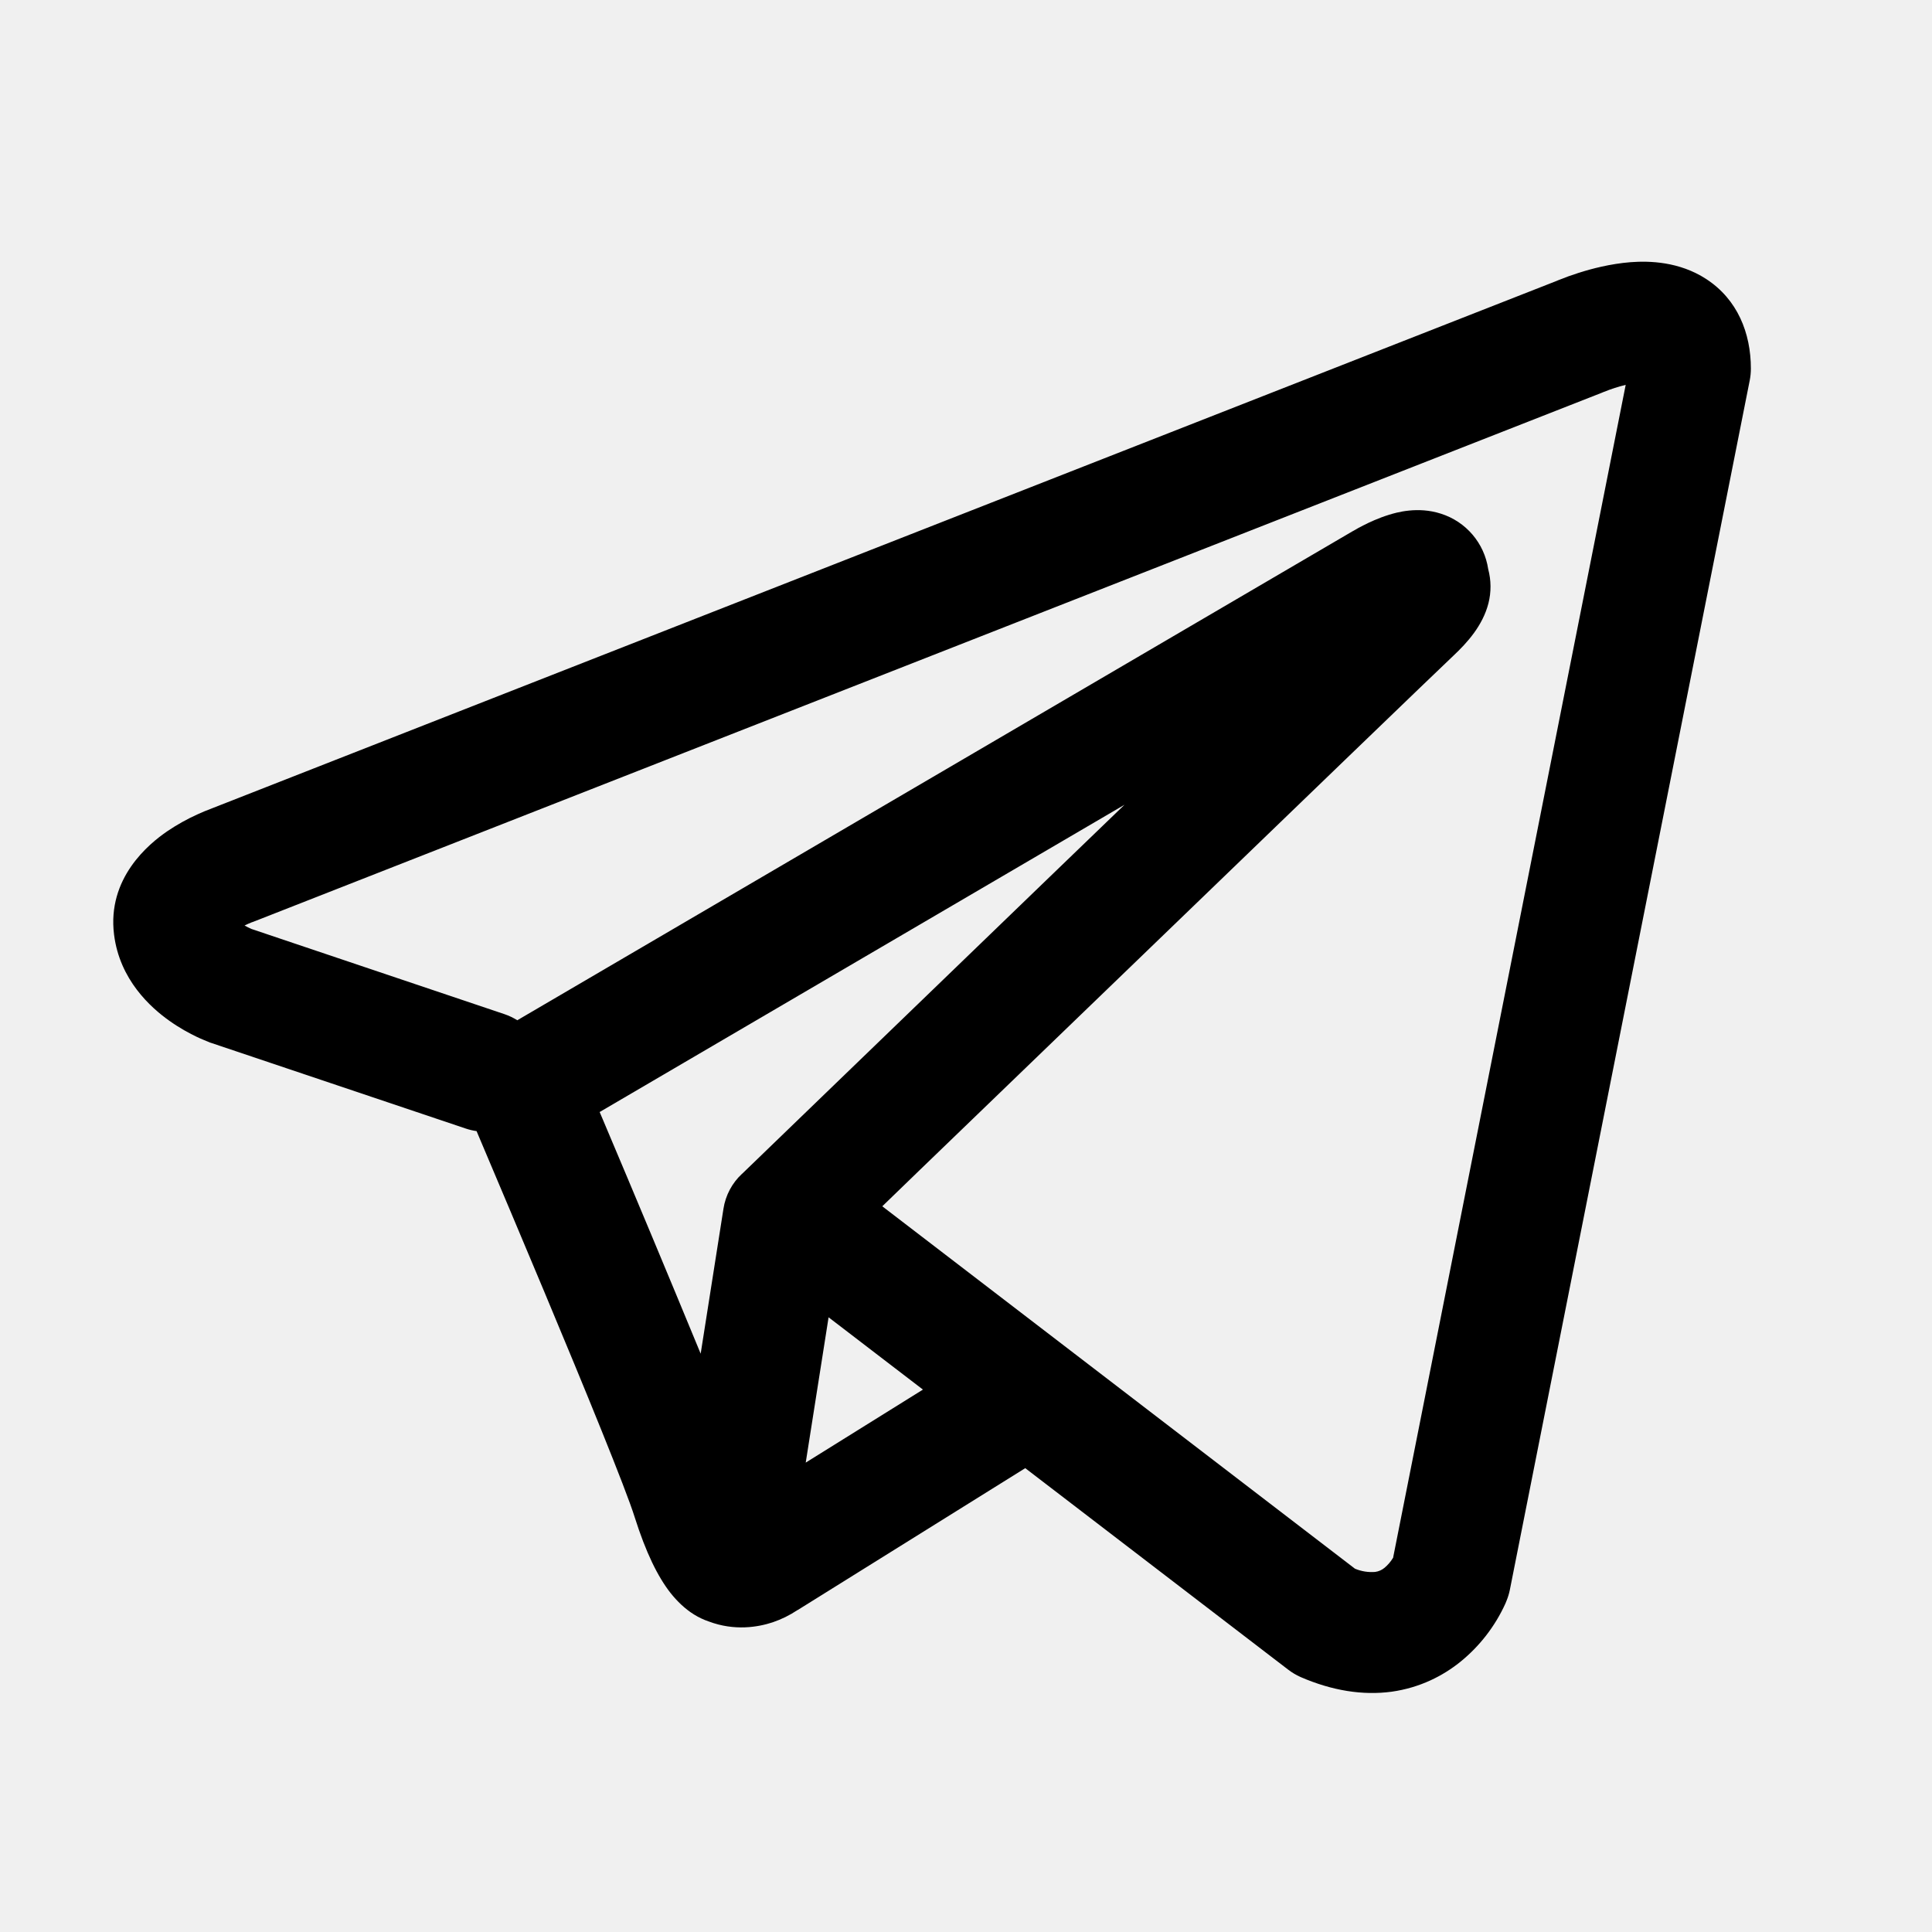
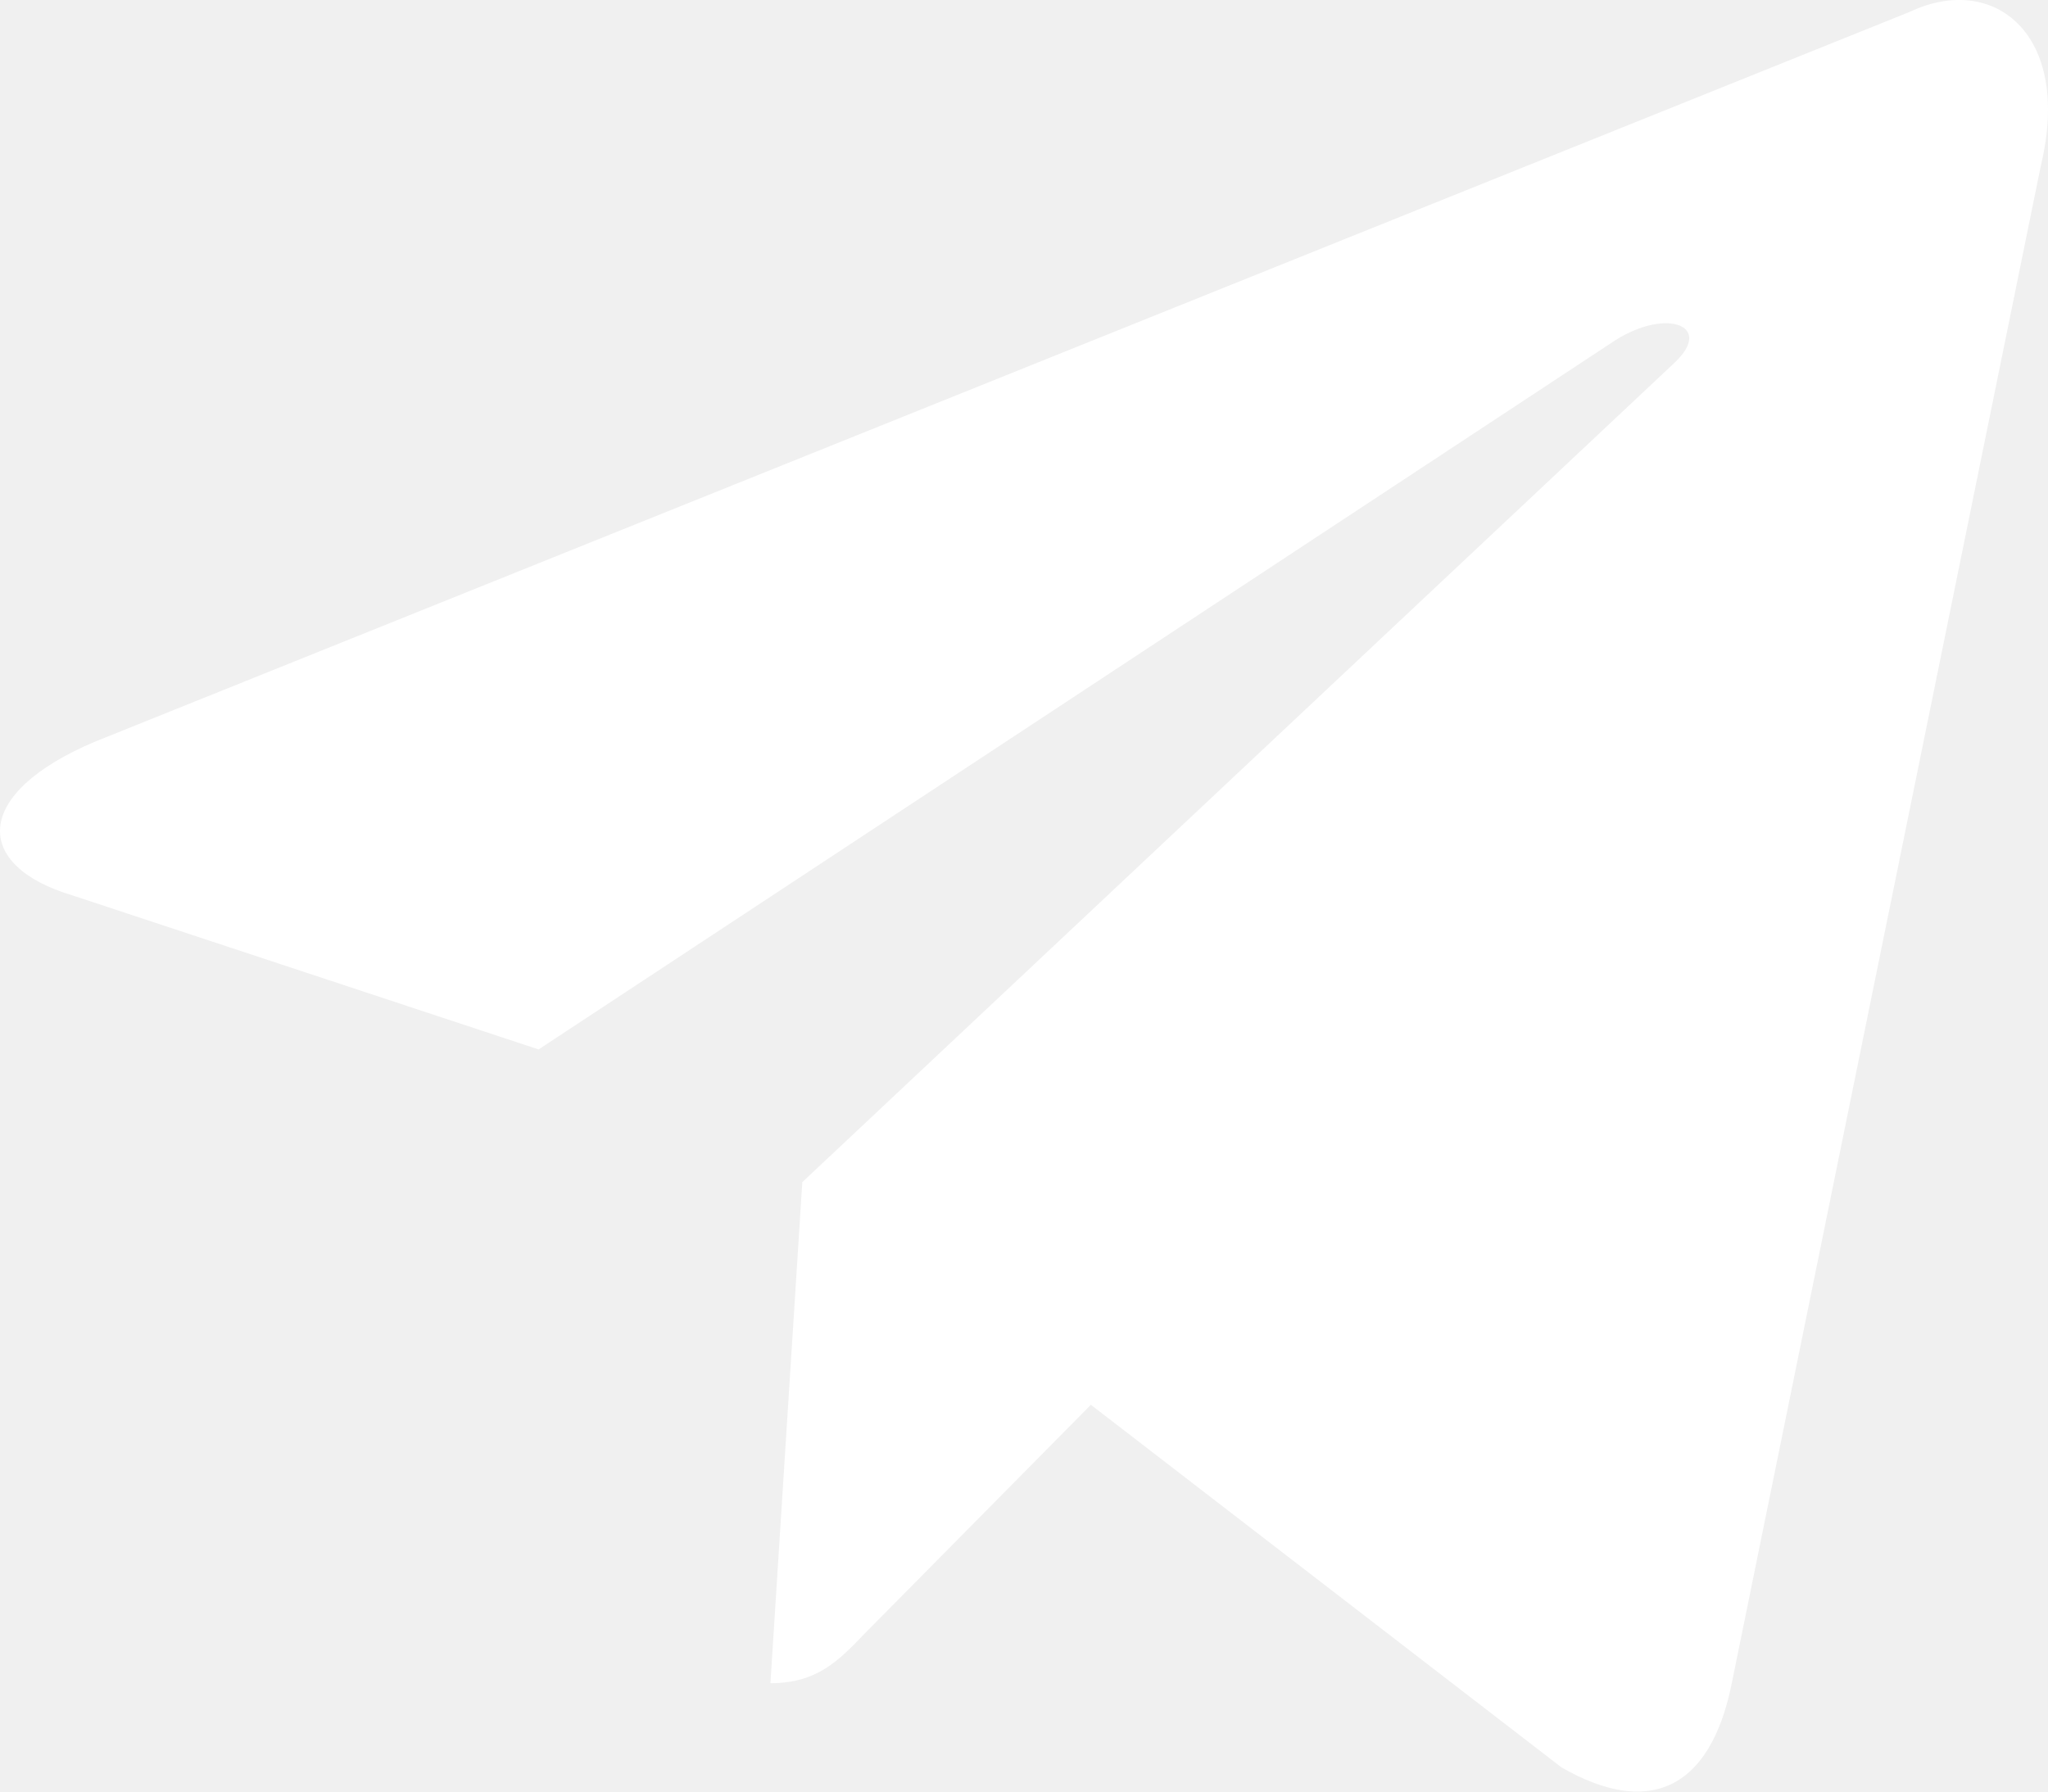
- <svg xmlns="http://www.w3.org/2000/svg" width="32" height="32" viewBox="0 0 24 24">
-   <path fill="black" fill-rule="evenodd" d="M5.788 14.02a.746.746 0 0 0 .132.031a456.056 456.056 0 0 1 .844 2.002c.503 1.202 1.01 2.44 1.121 2.796c.139.438.285.736.445.94c.083.104.178.196.29.266a.88.88 0 0 0 .186.088c.32.12.612.07.795.009a1.313 1.313 0 0 0 .304-.15L9.91 20l2.826-1.762l3.265 2.502c.048.037.1.068.156.093c.392.17.772.23 1.13.182c.356-.05.639-.199.85-.368a1.992 1.992 0 0 0 .564-.728l.009-.022l.003-.008l.002-.004v-.002l.001-.001a.756.756 0 0 0 .04-.133l2.98-15.025a.752.752 0 0 0 .014-.146c0-.44-.166-.859-.555-1.112c-.334-.217-.705-.227-.94-.209c-.252.02-.486.082-.643.132a3.458 3.458 0 0 0-.26.094l-.011.005l-16.714 6.556l-.002.001a2.296 2.296 0 0 0-.167.069a2.522 2.522 0 0 0-.38.212c-.227.155-.75.581-.661 1.285c.07.56.454.905.689 1.071c.128.091.25.156.34.199c.04.02.126.054.163.07l.01.003zm14.138-9.152h-.002a.785.785 0 0 1-.026.011L3.164 11.444a.818.818 0 0 1-.026.01l-.01.003a1.126 1.126 0 0 0-.09.04a.851.851 0 0 0 .086.043l3.142 1.058a.75.75 0 0 1 .16.076l10.377-6.075l.01-.005a1.59 1.59 0 0 1 .124-.068c.072-.037.187-.091.317-.131c.09-.028.357-.107.645-.014a.854.854 0 0 1 .588.689a.84.84 0 0 1 .003.424c-.07.275-.262.489-.437.653c-.15.14-2.096 2.016-4.015 3.868l-2.613 2.52l-.465.45l5.872 4.502a.536.536 0 0 0 .251.04a.229.229 0 0 0 .117-.052a.495.495 0 0 0 .103-.12l.002-.001l2.89-14.573a1.858 1.858 0 0 0-.267.086zm-8.461 12.394l-1.172-.898l-.284 1.805zm-2.247-2.68l1.165-1.125l2.613-2.522l.973-.938l-6.52 3.817l.035.082a339.2 339.2 0 0 1 1.22 2.92l.283-1.8a.747.747 0 0 1 .231-.435" clip-rule="evenodd" />
+ <svg xmlns="http://www.w3.org/2000/svg" width="32" height="28" viewBox="0 0 32 28" fill="none">
+   <path d="M12.038 26.306L12.536 18.475L26.171 5.663C26.775 5.089 26.047 4.812 25.248 5.312L8.416 16.401L1.137 13.995C-0.425 13.532 -0.443 12.402 1.492 11.588L29.846 0.183C31.142 -0.428 32.385 0.517 31.888 2.59L27.059 26.306C26.721 27.991 25.745 28.398 24.396 27.62L17.045 21.955L13.512 25.529C13.104 25.954 12.766 26.306 12.038 26.306Z" fill="white" />
</svg>
